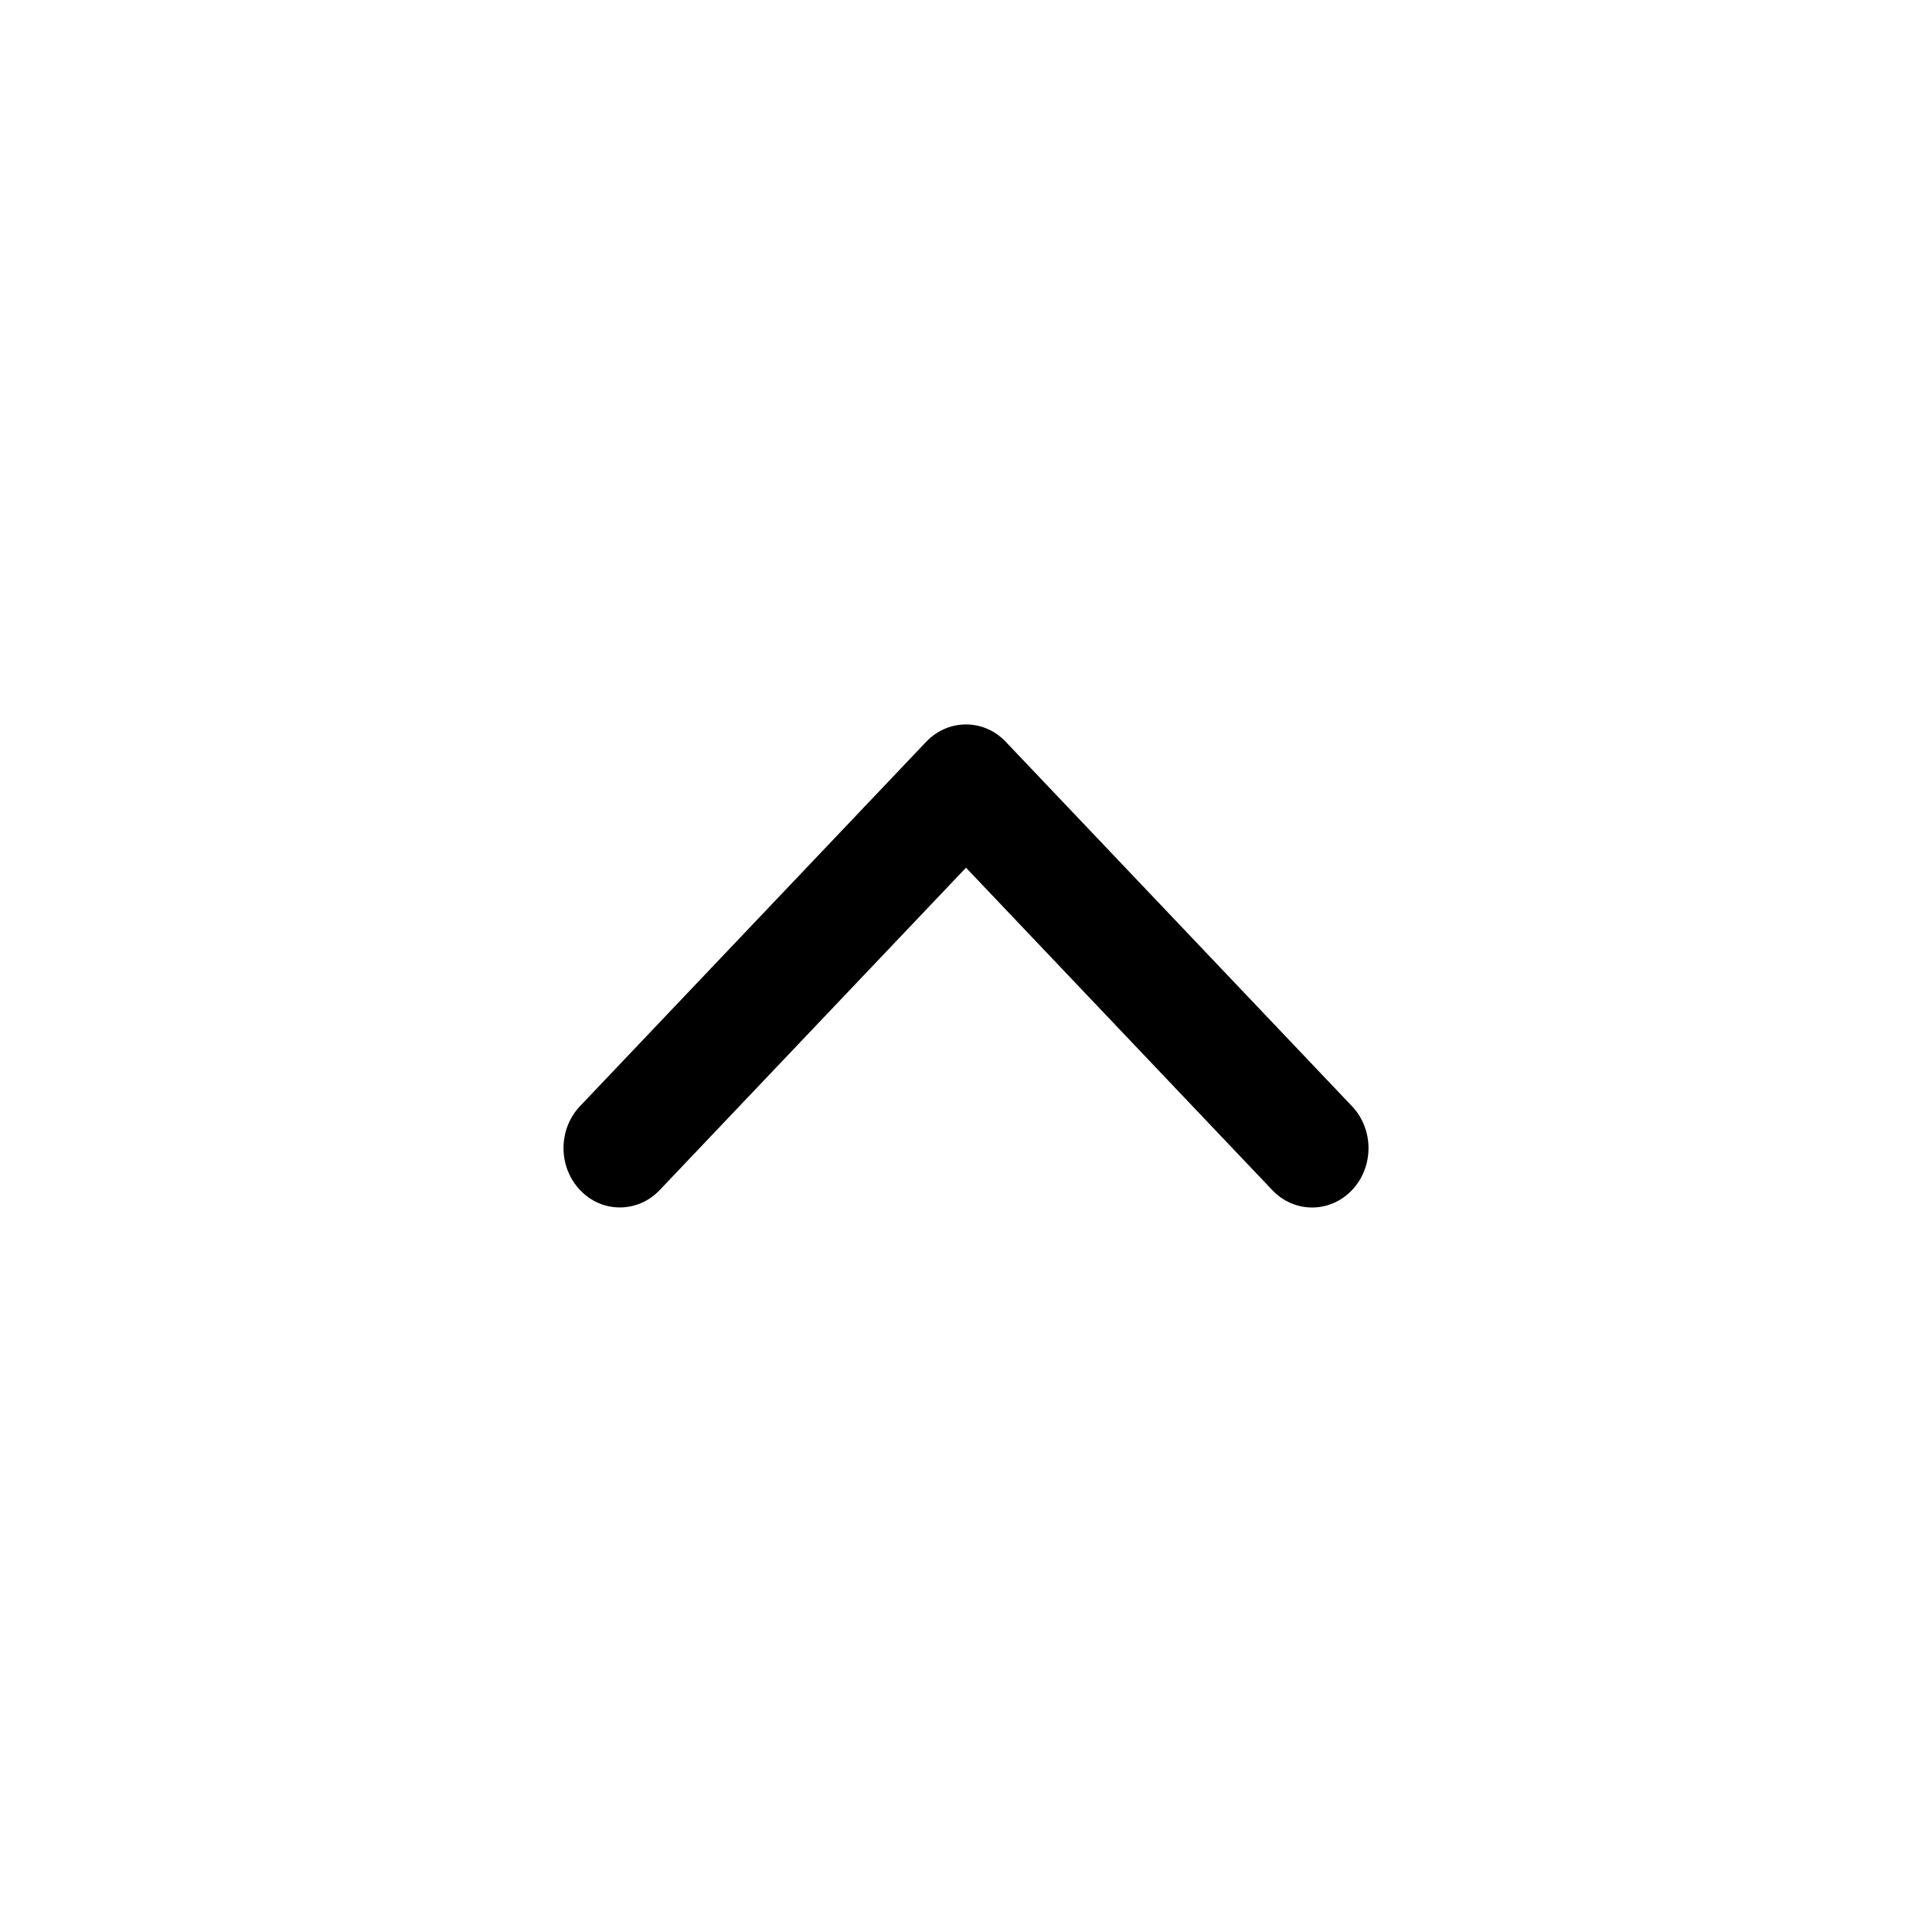
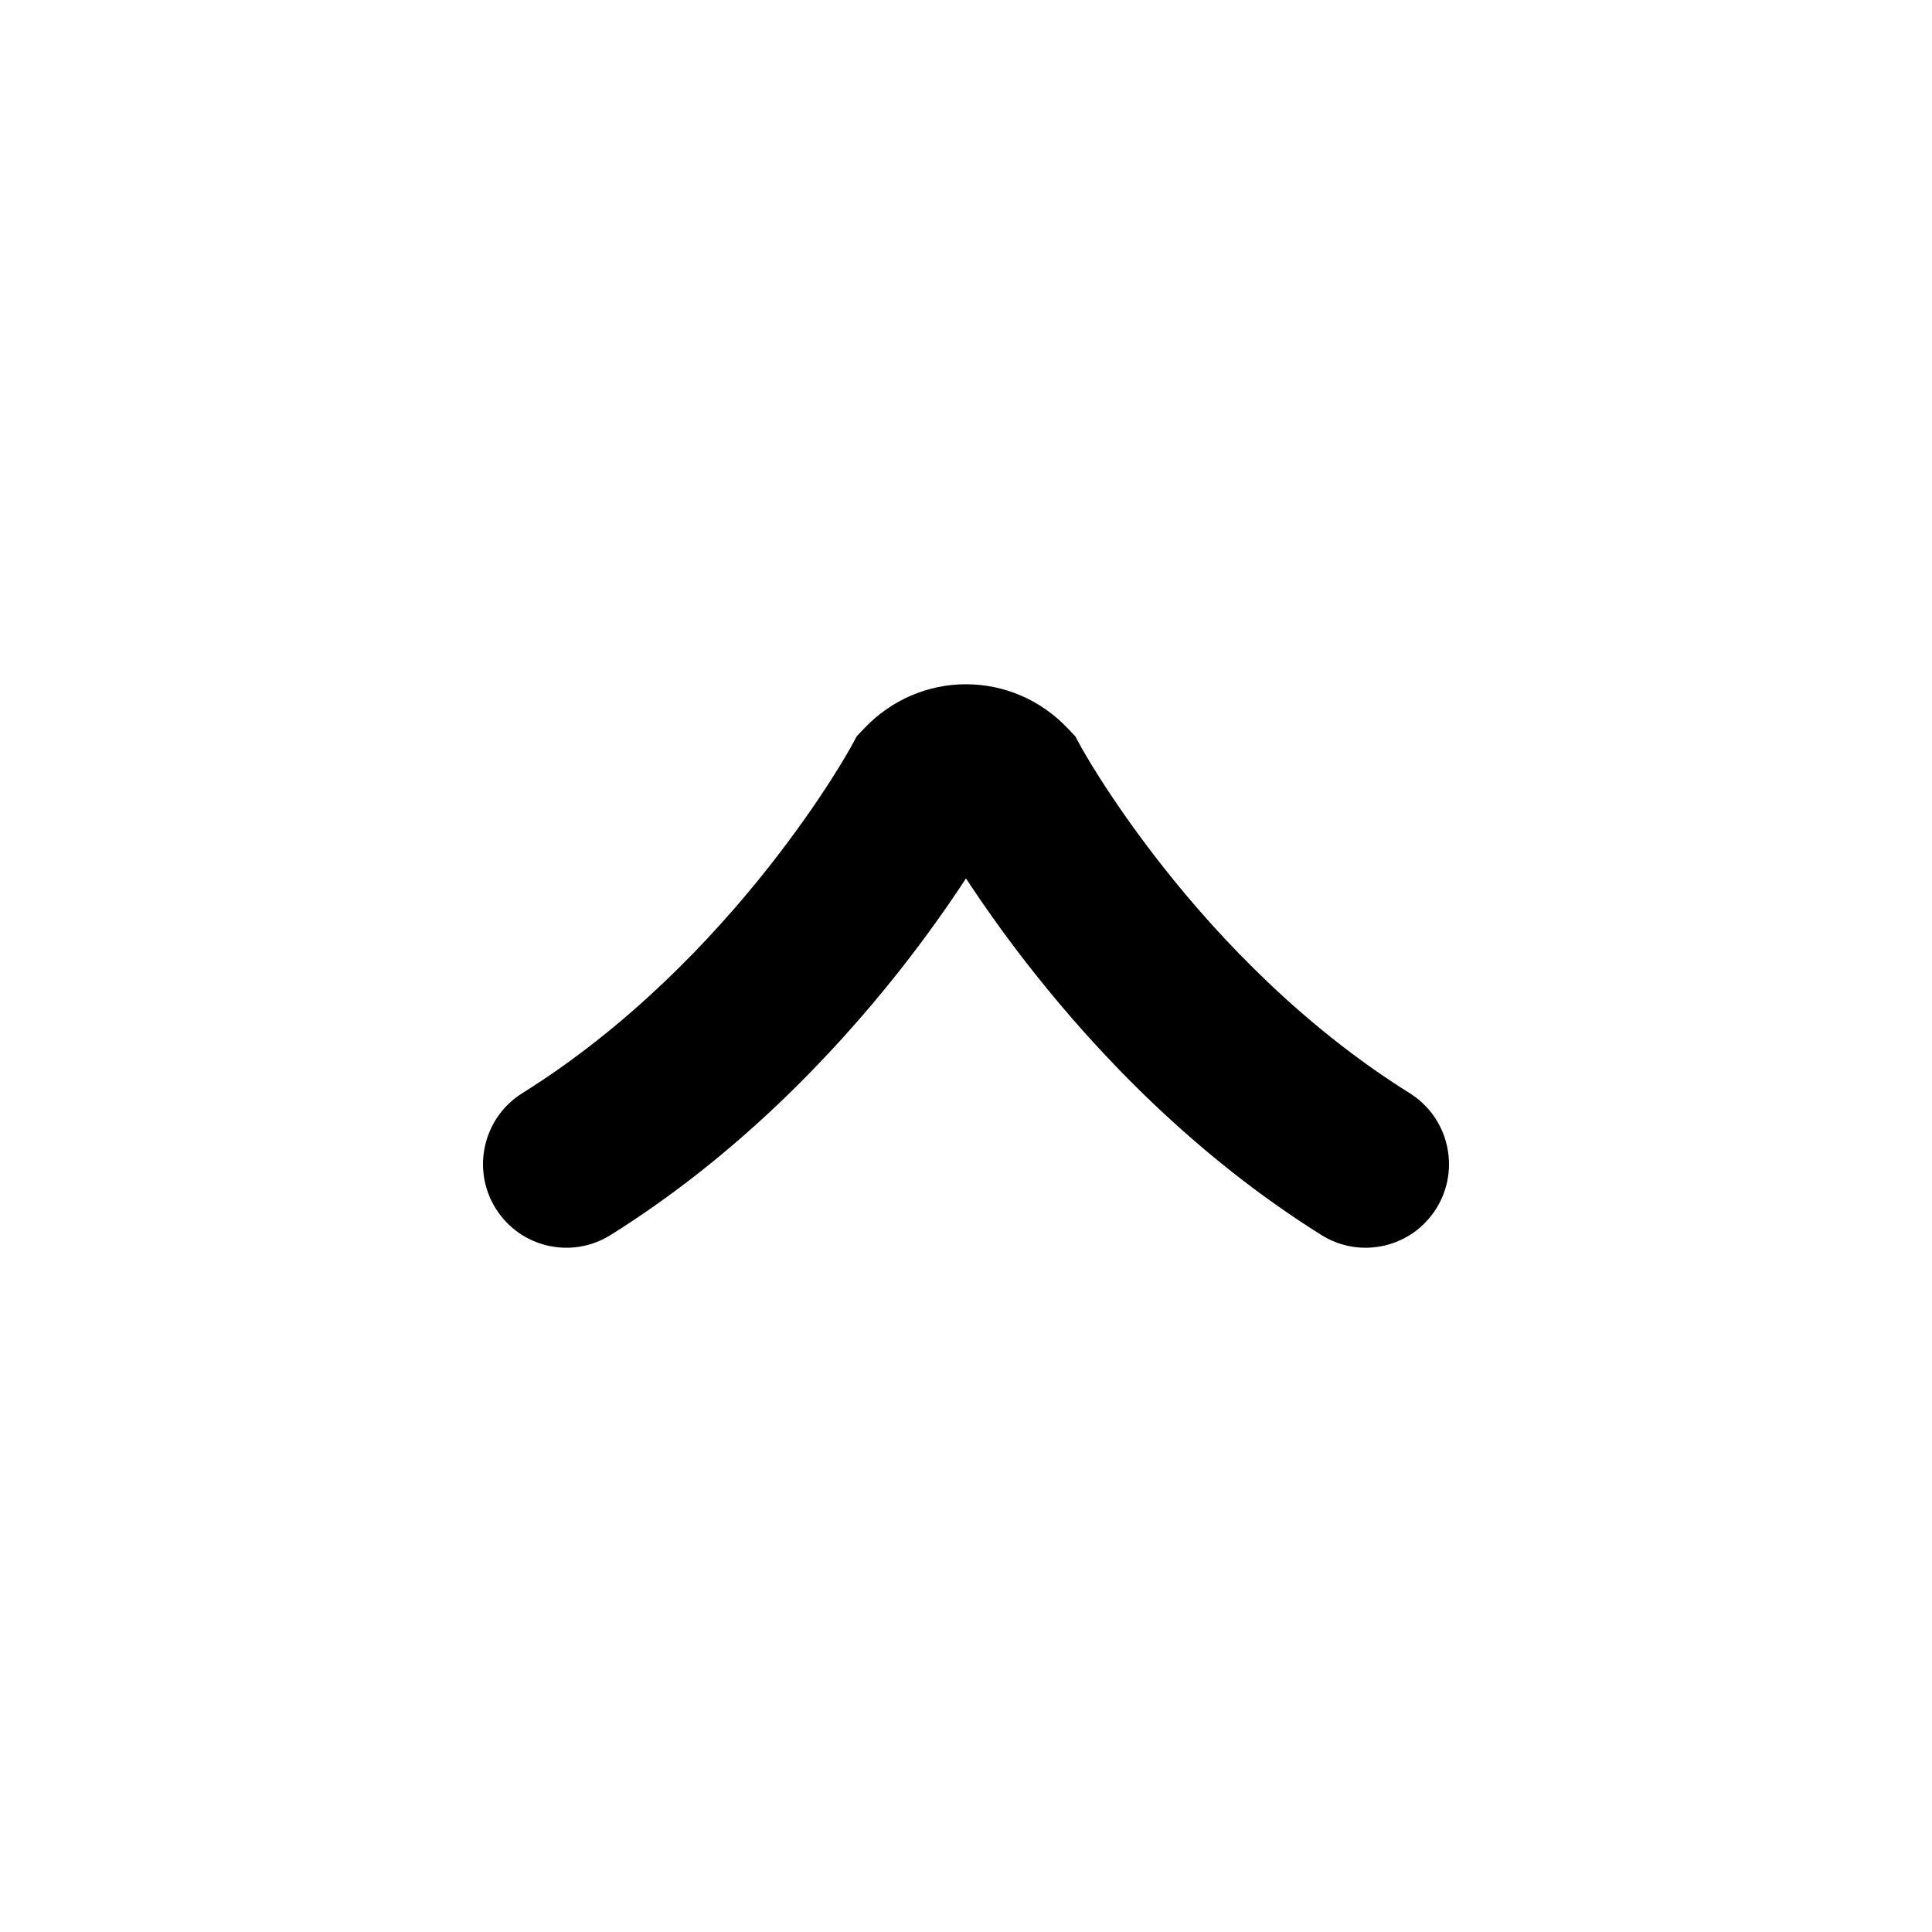
- <svg xmlns="http://www.w3.org/2000/svg" viewBox="0 0 32 32">
-   <path d="M16.66 12.288l5.733 6.034c0.365 0.384 0.365 1.006 0 1.39s-0.956 0.384-1.32 0l-5.073-5.34-5.073 5.339c-0.365 0.384-0.956 0.384-1.32 0s-0.365-1.006 0-1.39l5.733-6.034c0.182-0.192 0.421-0.288 0.66-0.288s0.478 0.096 0.66 0.288z" />
+ <svg xmlns="http://www.w3.org/2000/svg" viewBox="0 0 24 24">
+   <path fill-rule="evenodd" clip-rule="evenodd" d="M6.157 15.011C5.854 14.524 6.003 13.883 6.488 13.58C7.802 12.759 8.83 11.679 9.536 10.788C9.886 10.345 10.152 9.957 10.327 9.682C10.415 9.545 10.48 9.437 10.521 9.365C10.542 9.329 10.557 9.303 10.567 9.286L10.576 9.269L10.577 9.268L10.642 9.147L10.737 9.047C11.076 8.689 11.534 8.5 12 8.5C12.466 8.5 12.924 8.689 13.263 9.047L13.358 9.147L13.423 9.267L13.423 9.268L13.424 9.269L13.433 9.286C13.443 9.303 13.458 9.329 13.479 9.365C13.52 9.437 13.585 9.545 13.673 9.682C13.849 9.957 14.114 10.345 14.464 10.788C15.17 11.68 16.198 12.759 17.512 13.58C17.997 13.884 18.146 14.524 17.843 15.011C17.541 15.497 16.902 15.646 16.417 15.343C14.837 14.355 13.639 13.085 12.843 12.079C12.485 11.628 12.204 11.223 12 10.912C11.796 11.223 11.515 11.628 11.158 12.079C10.361 13.085 9.163 14.355 7.583 15.343C7.098 15.646 6.459 15.497 6.157 15.011Z" />
</svg>
